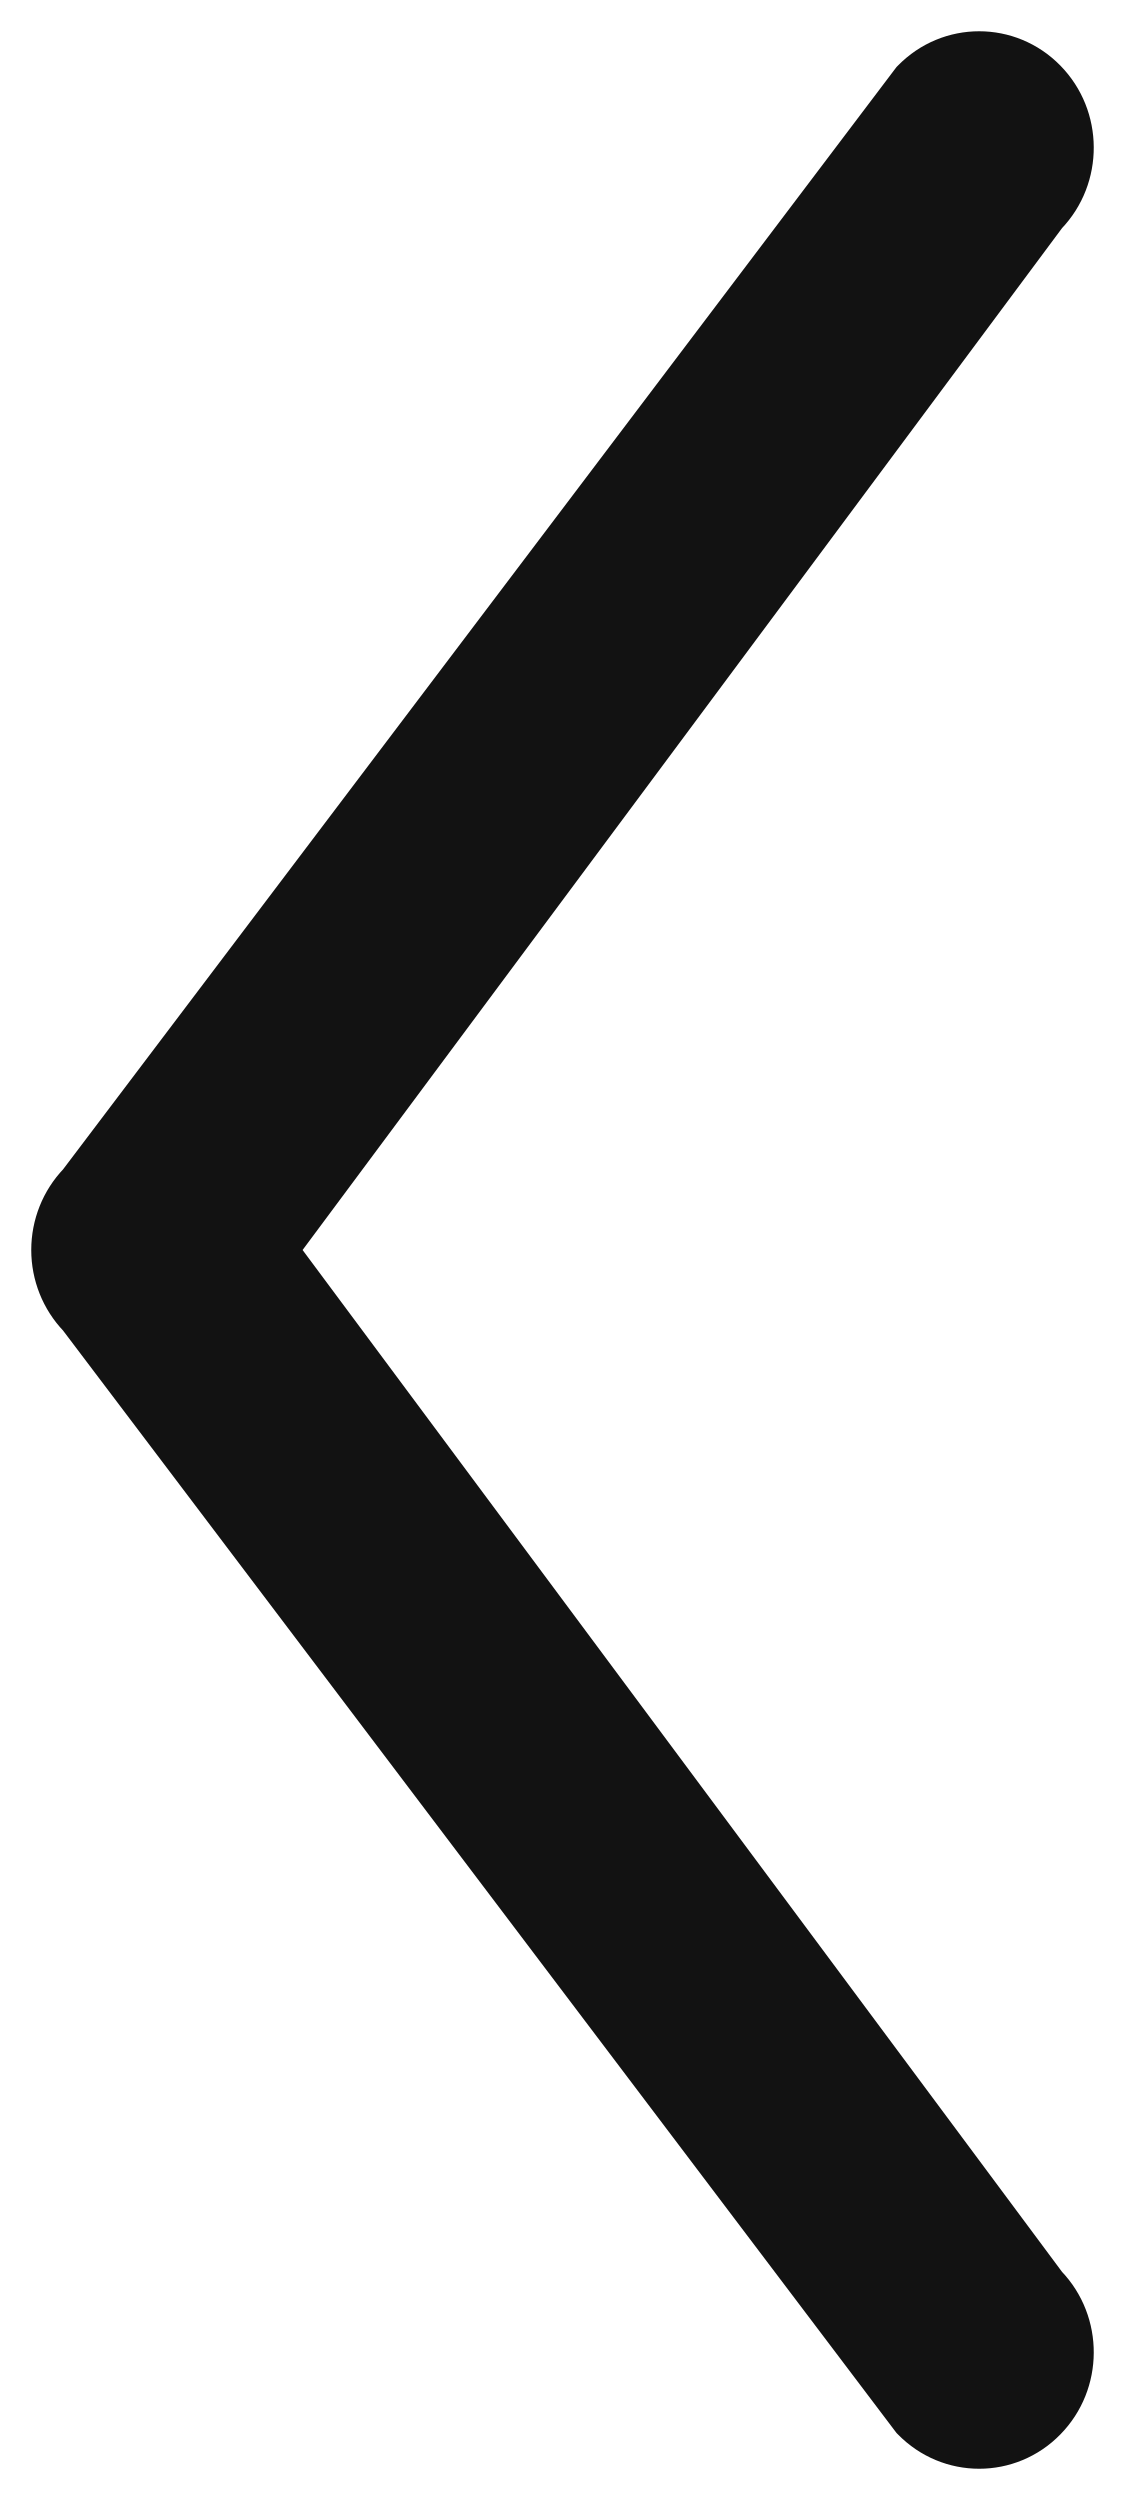
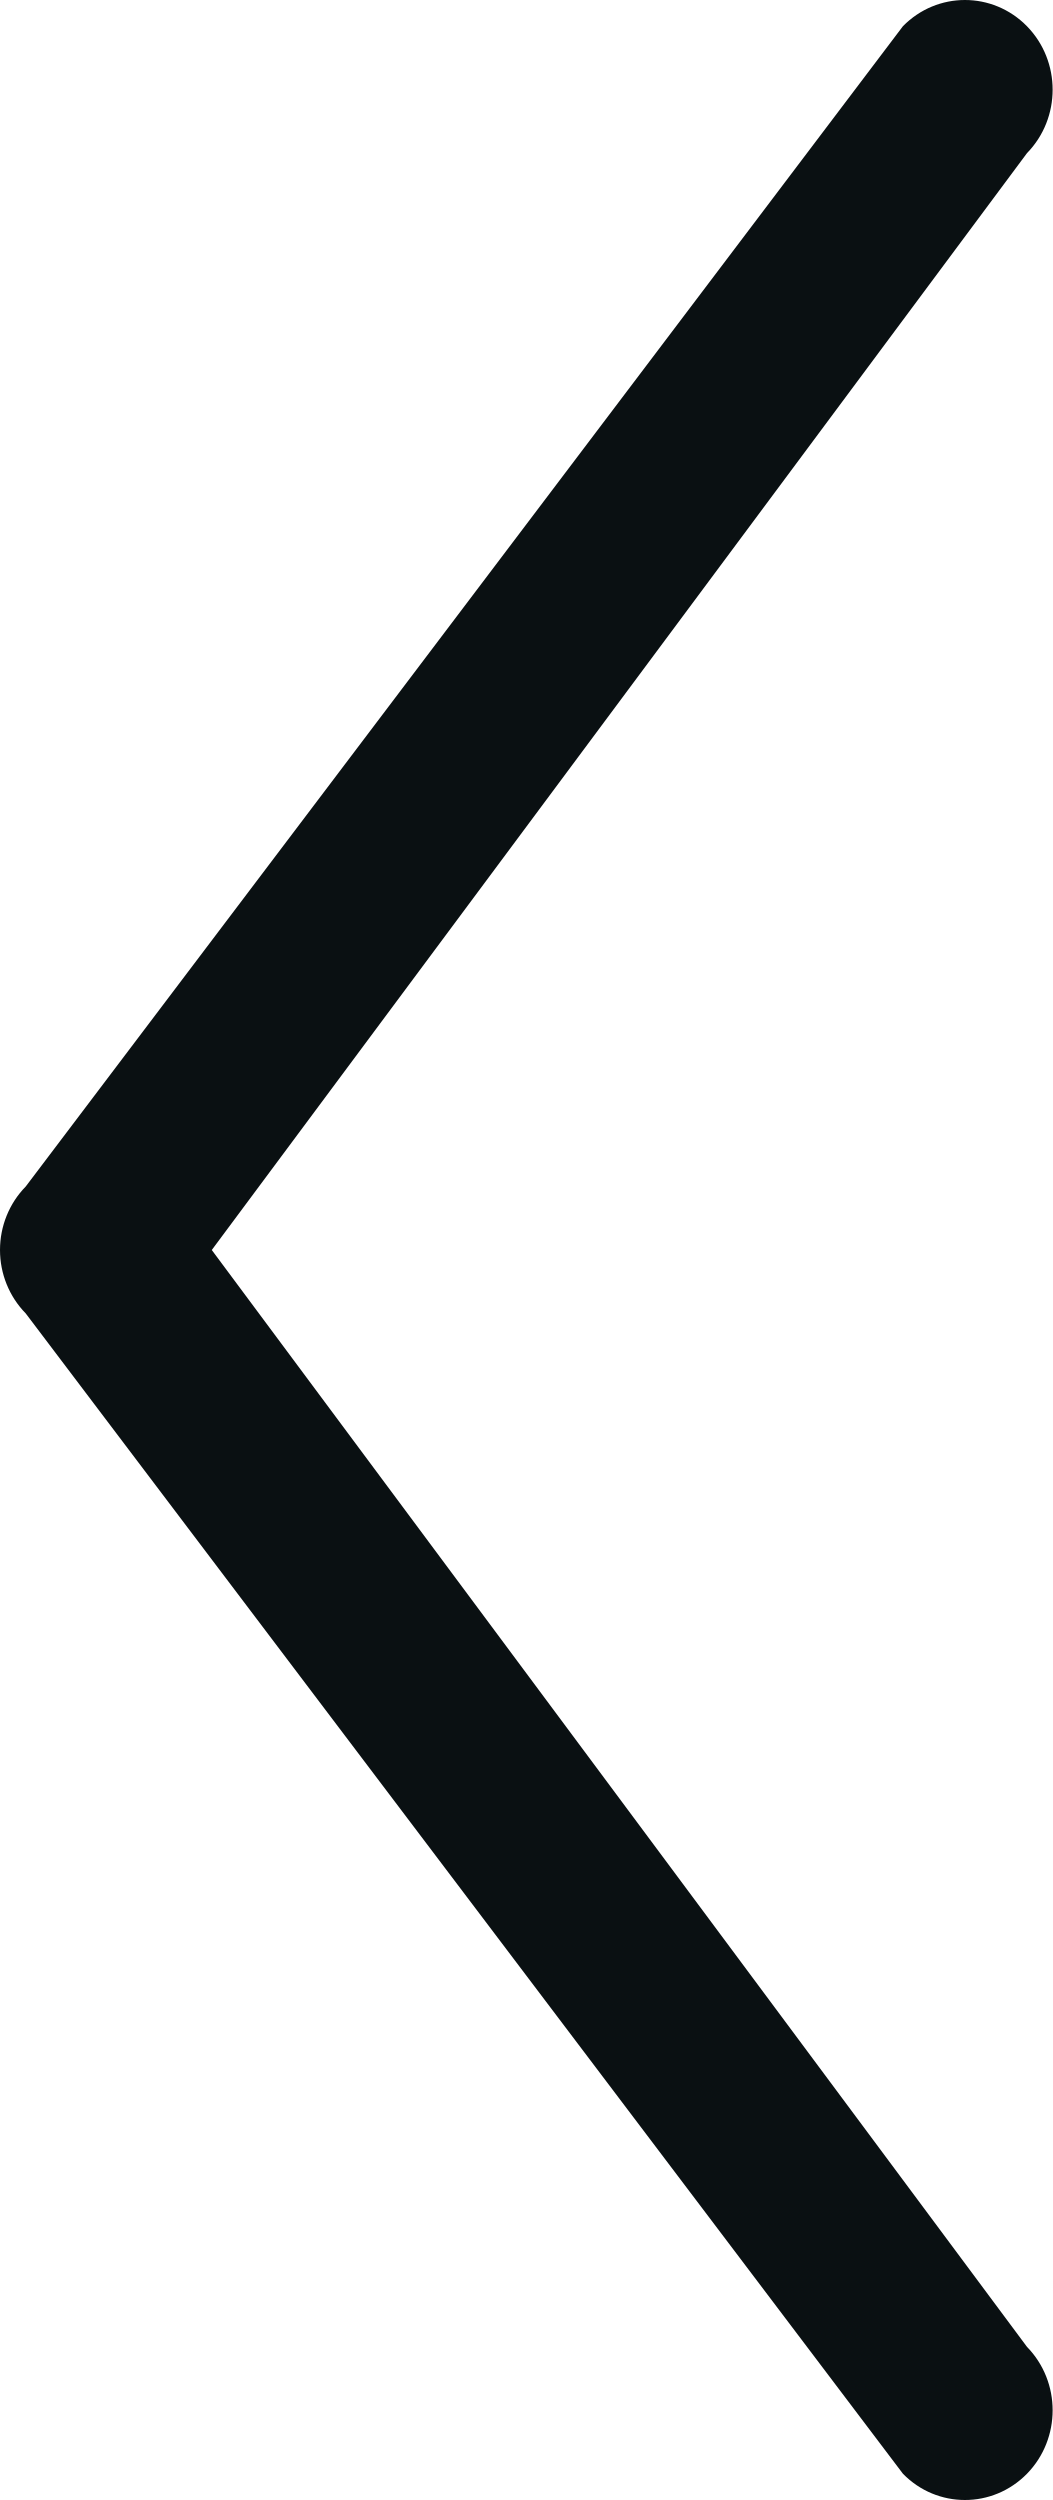
- <svg xmlns="http://www.w3.org/2000/svg" width="18" height="40" viewBox="0 0 18 40" fill="none">
-   <path d="M14.524 1.249L14.534 1.236L14.545 1.225C15.164 0.592 16.169 0.592 16.788 1.225C17.4 1.85 17.404 2.859 16.8 3.49L4.53 20L16.8 36.51C17.404 37.141 17.4 38.15 16.788 38.775C16.48 39.091 16.073 39.25 15.667 39.25C15.26 39.25 14.854 39.091 14.545 38.775L14.534 38.764L14.524 38.751L1.2 21.127C0.911 20.825 0.75 20.42 0.75 20C0.75 19.579 0.911 19.174 1.2 18.872L14.524 1.249Z" fill="#121212" stroke="#121212" stroke-width="0.5" />
+ <svg xmlns="http://www.w3.org/2000/svg" width="16" height="38" viewBox="0 0 16 38" fill="none">
+   <path d="M0.391 18.035L13.724 0.399C14.245 -0.133 15.089 -0.133 15.61 0.399C16.13 0.932 16.13 1.795 15.61 2.328L3.219 19L15.61 35.672C16.13 36.205 16.13 37.068 15.61 37.601C15.349 37.867 15.008 38 14.667 38C14.325 38 13.984 37.867 13.724 37.6L0.391 19.964C0.14 19.708 0 19.361 0 19C0 18.638 0.14 18.291 0.391 18.035Z" fill="#0A1012" />
</svg>
